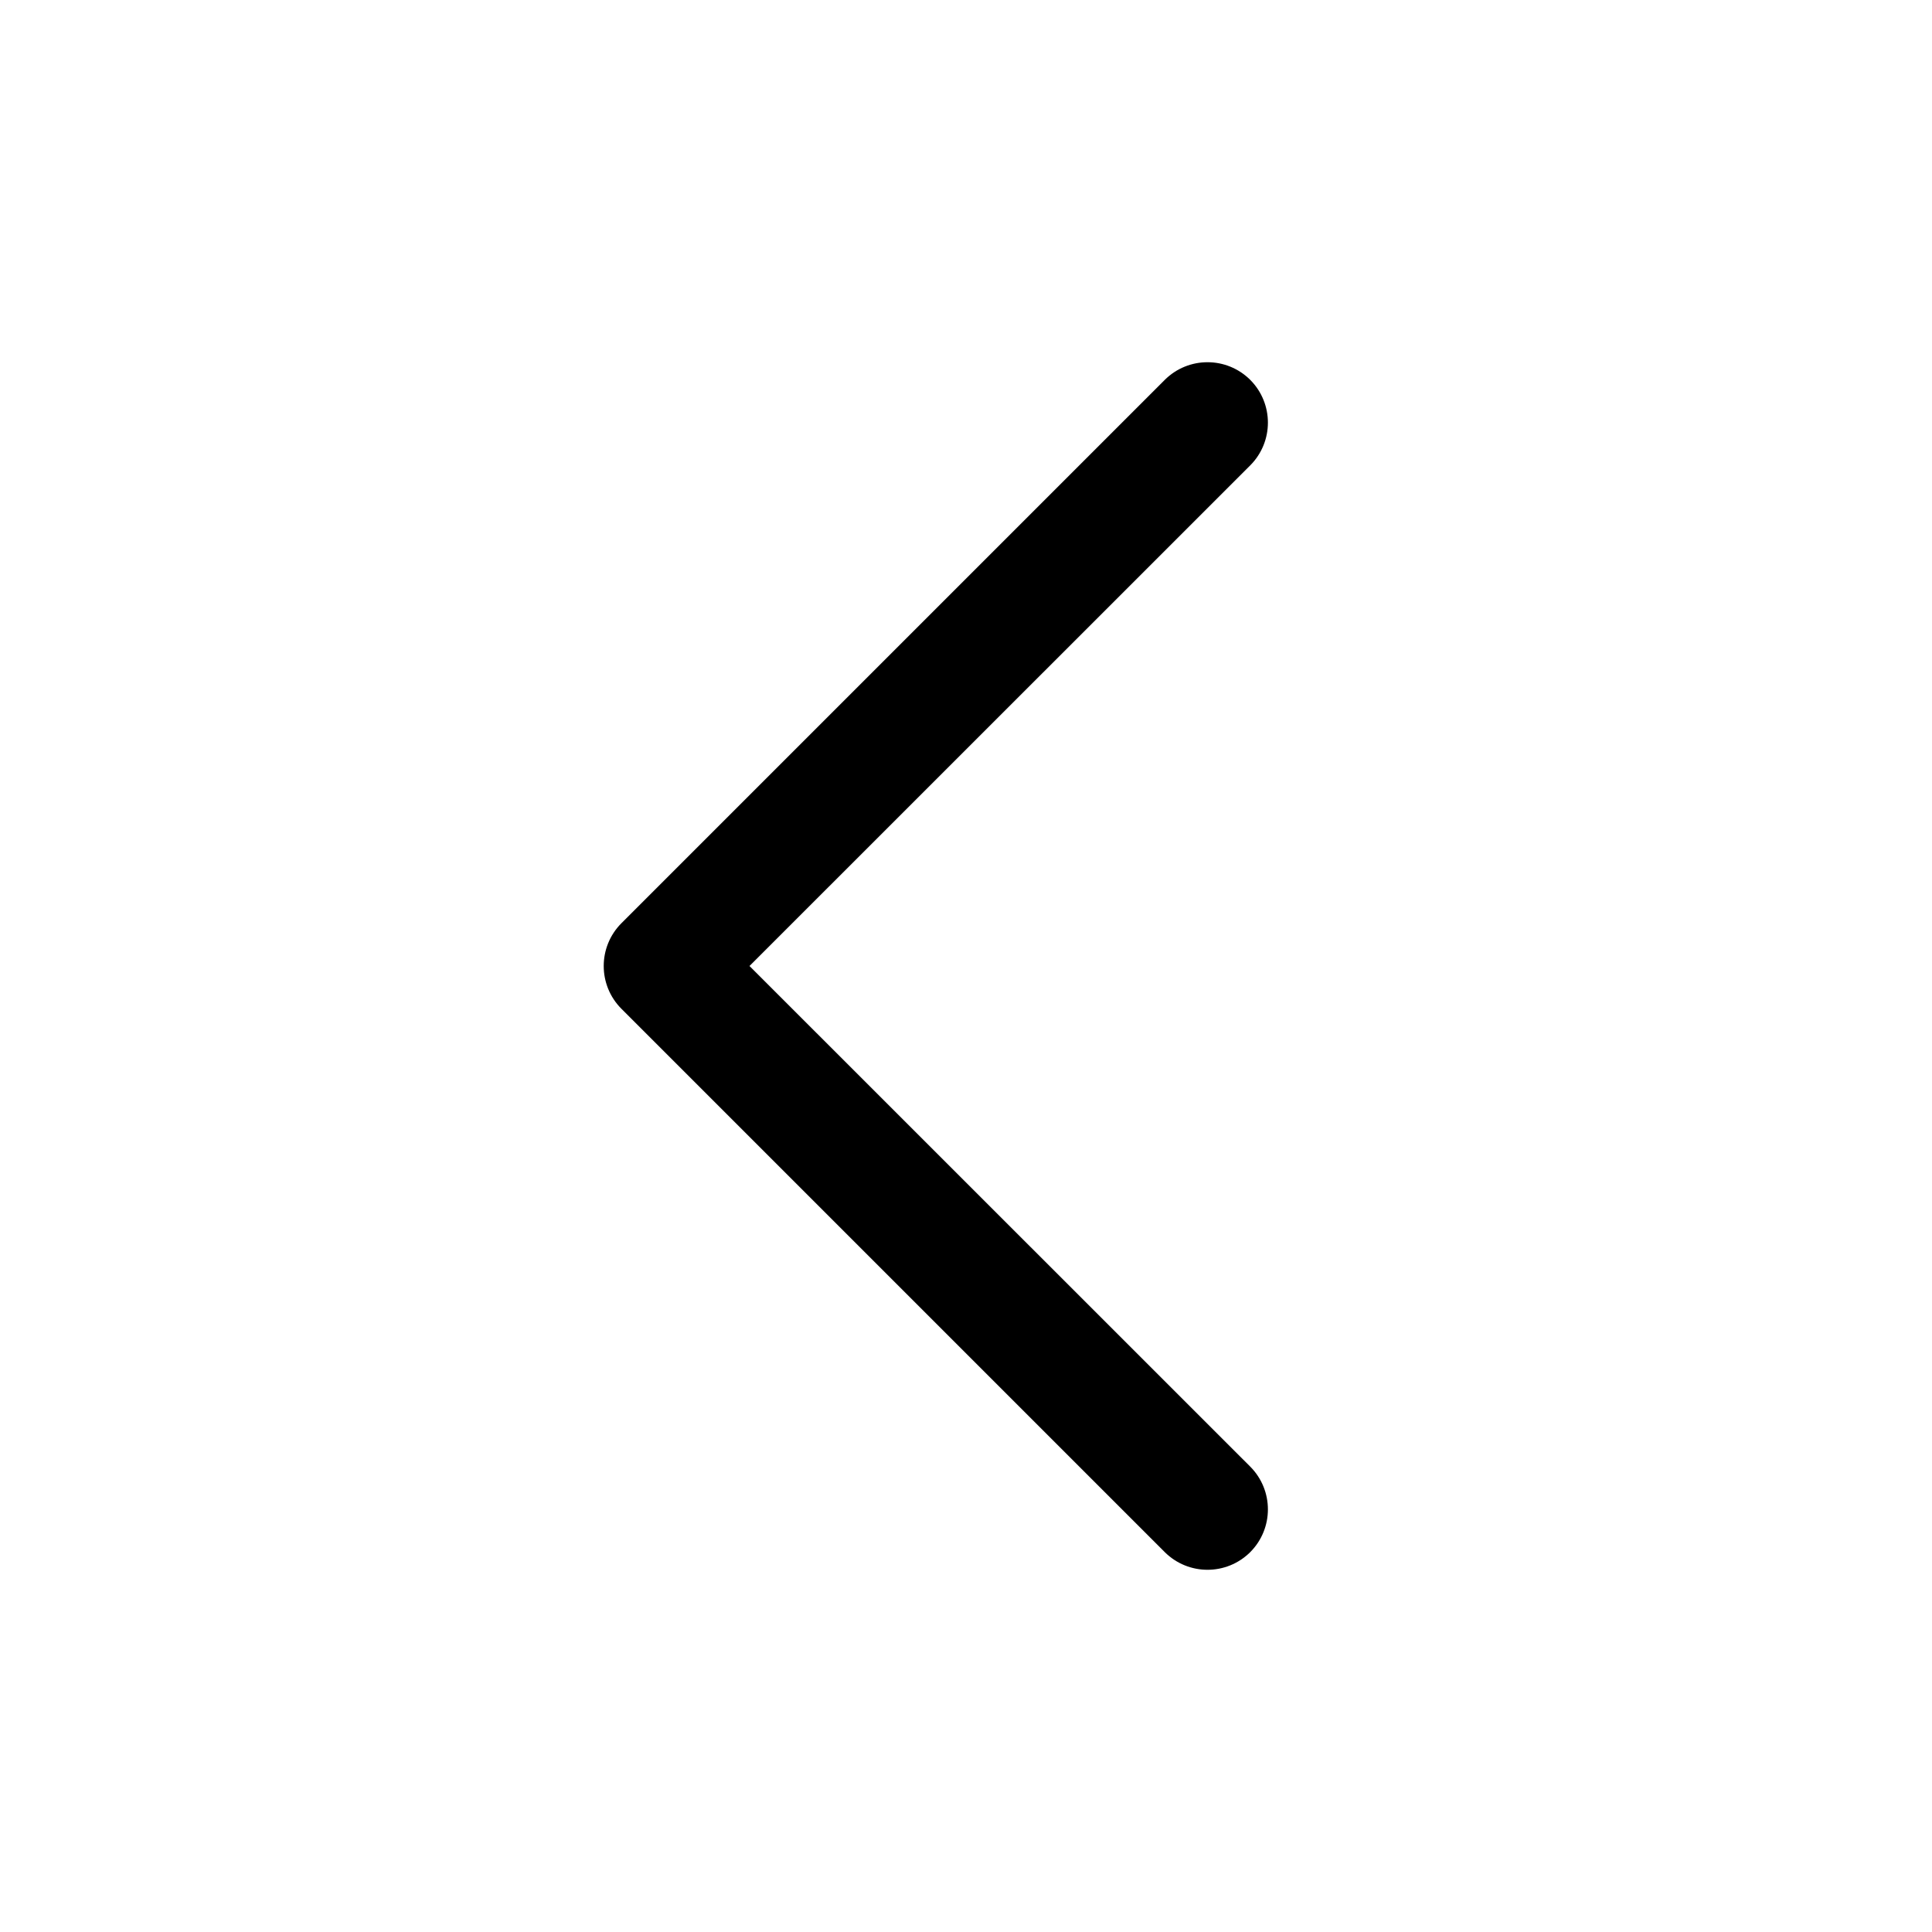
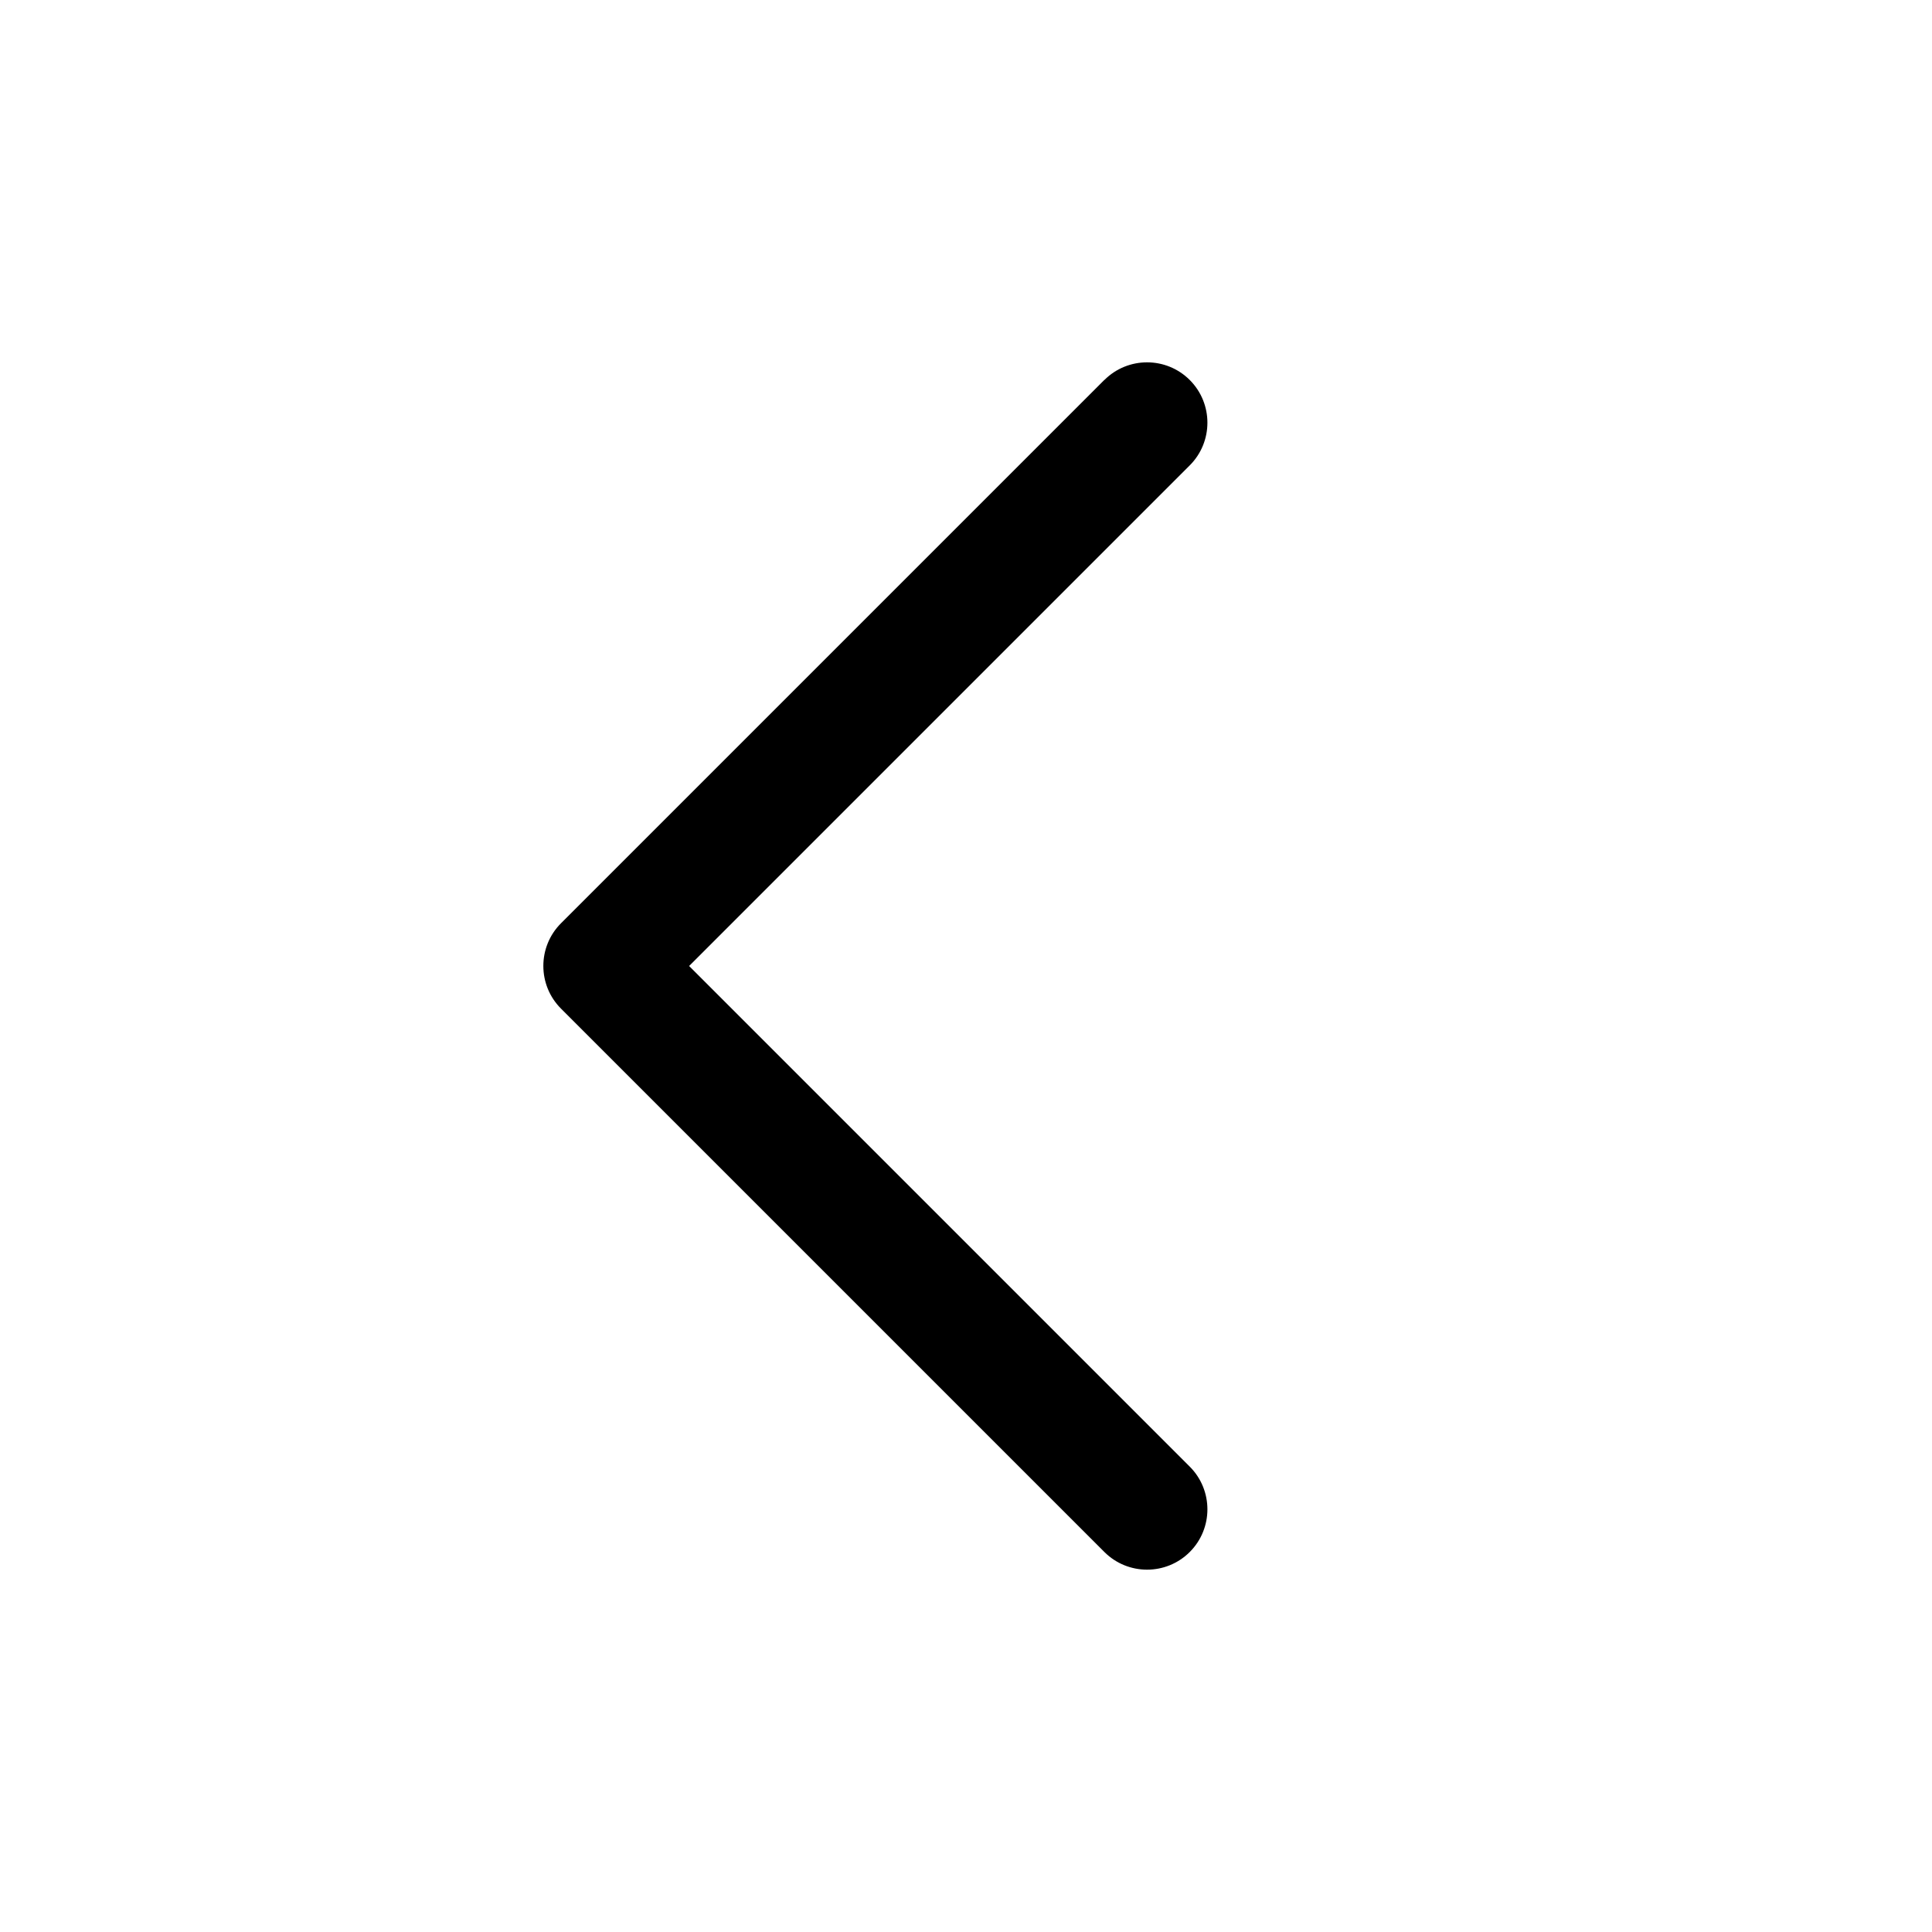
<svg xmlns="http://www.w3.org/2000/svg" width="16" height="16" viewBox="0 0 16 16" fill="currentColor">
-   <path d="M10.354 3.146C10.549 3.342 10.549 3.658 10.354 3.854L6.207 8L10.354 12.146C10.549 12.342 10.549 12.658 10.354 12.854C10.158 13.049 9.842 13.049 9.646 12.854L5.146 8.354C4.951 8.158 4.951 7.842 5.146 7.646L9.646 3.146C9.842 2.951 10.158 2.951 10.354 3.146Z" />
+   <path d="M9.146 3.146L4.646 7.646C4.451 7.841 4.451 8.158 4.646 8.353L9.146 12.853C9.341 13.048 9.658 13.048 9.853 12.853C10.048 12.658 10.048 12.341 9.853 12.146L5.707 8L9.853 3.854C10.048 3.659 10.048 3.342 9.853 3.147C9.658 2.952 9.341 2.952 9.146 3.147V3.146Z" />
</svg>
